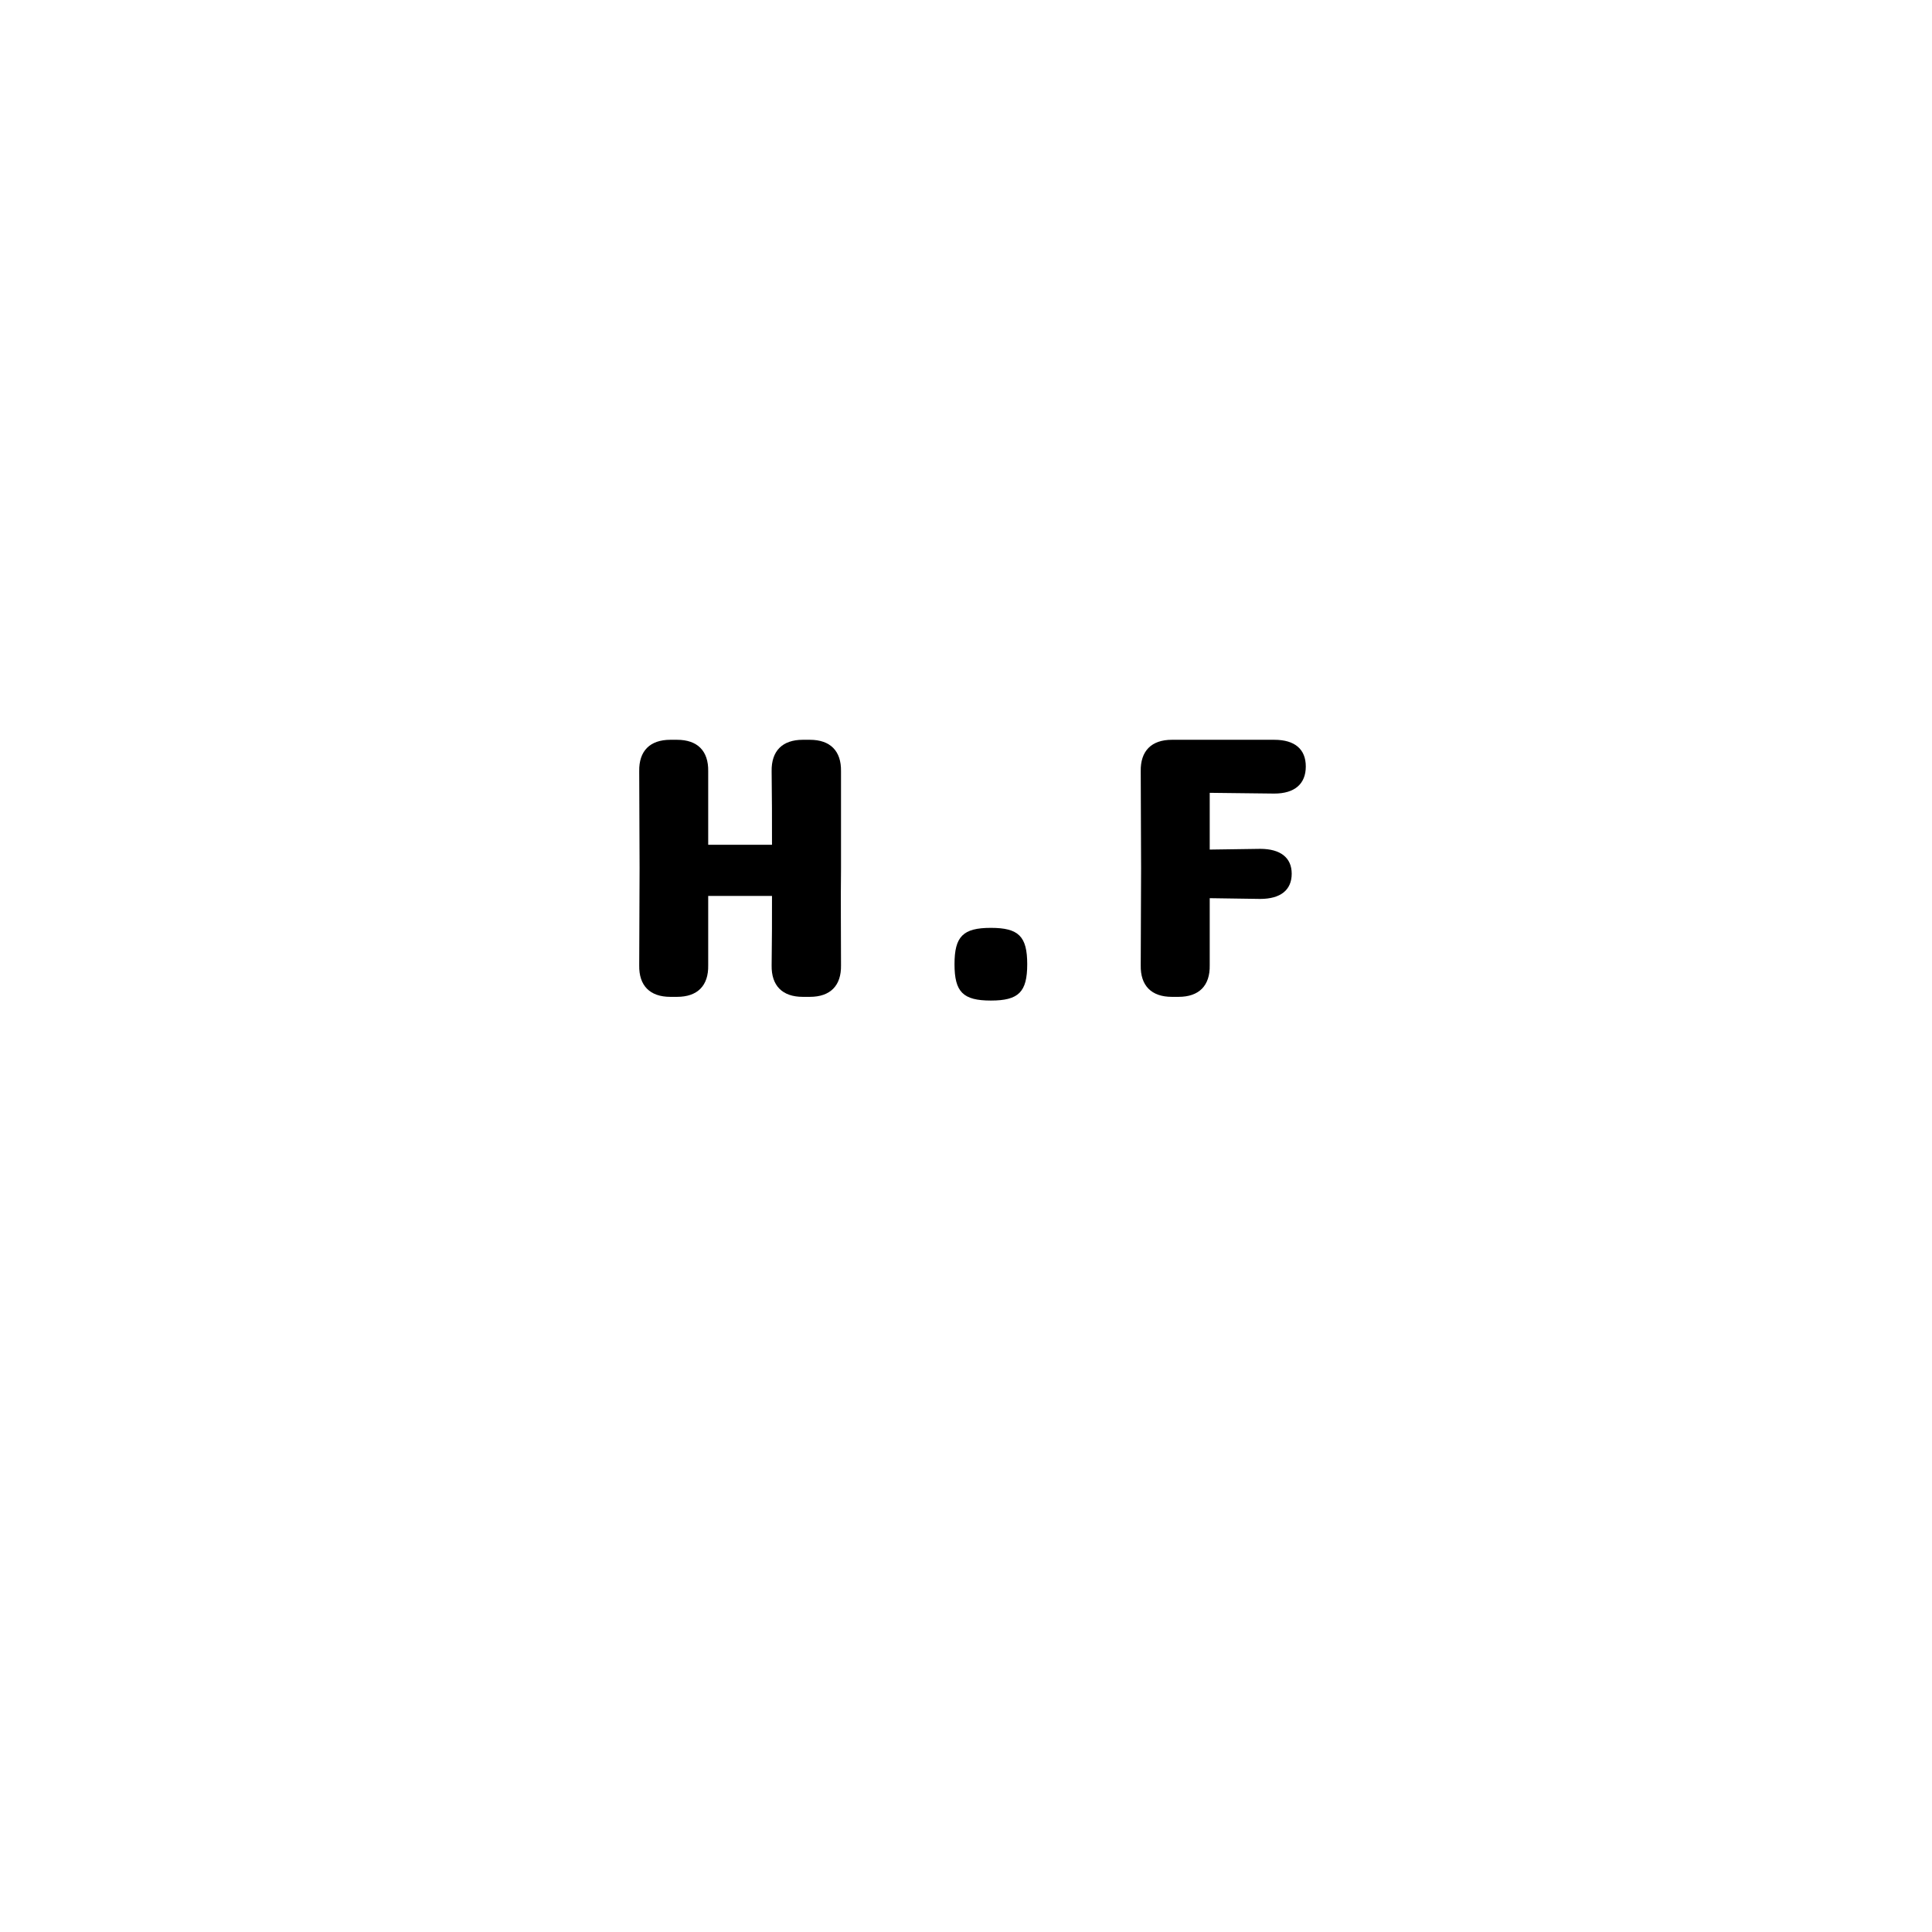
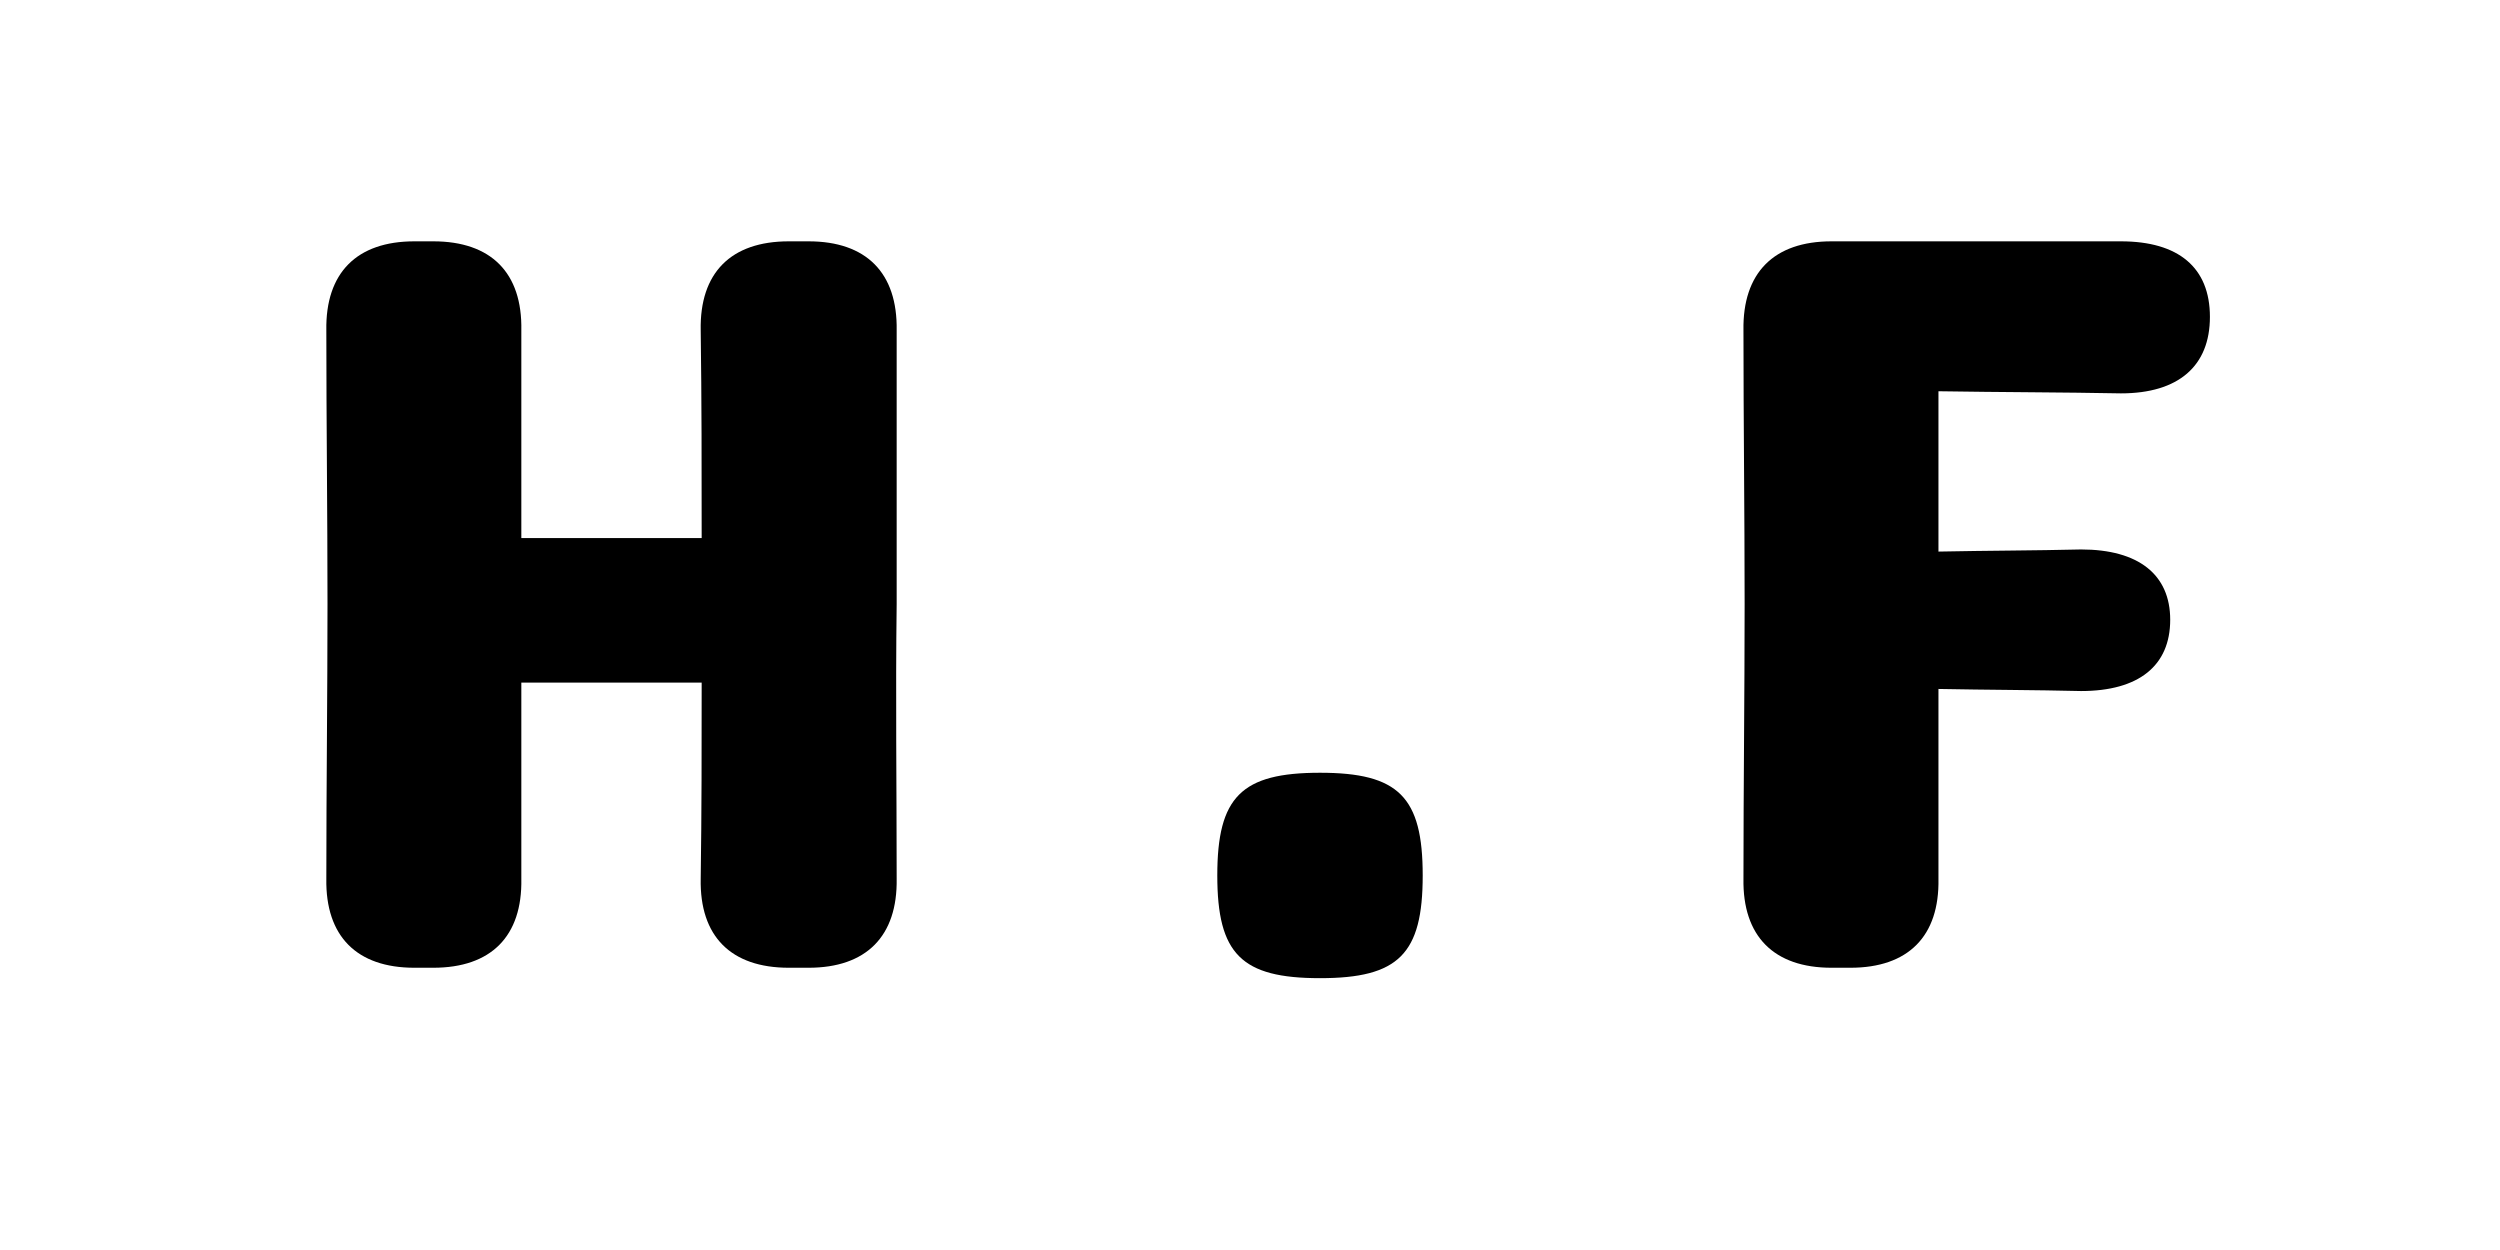
- <svg xmlns="http://www.w3.org/2000/svg" xmlns:xlink="http://www.w3.org/1999/xlink" width="375pt" height="375pt" viewBox="0 0 375 375" version="1.2">
+ <svg xmlns="http://www.w3.org/2000/svg" xmlns:xlink="http://www.w3.org/1999/xlink" width="60pt" height="30pt" viewBox="0 0 60 30" version="1.2">
  <defs>
    <g>
      <symbol overflow="visible" id="glyph0-0">
-         <path style="stroke:none;" d="M 44.641 -24.984 C 44.641 -31.246 44.641 -37.512 44.641 -43.777 C 44.711 -47.734 42.551 -49.895 38.594 -49.895 L 37.223 -49.895 C 33.266 -49.895 31.105 -47.734 31.176 -43.777 C 31.246 -39.023 31.246 -34.273 31.246 -29.52 L 18.863 -29.52 C 18.863 -34.273 18.863 -39.023 18.863 -43.777 C 18.938 -47.734 16.777 -49.895 12.816 -49.895 L 11.52 -49.895 C 7.559 -49.895 5.398 -47.734 5.473 -43.777 C 5.473 -37.512 5.543 -31.246 5.543 -24.984 C 5.543 -18.719 5.473 -12.457 5.473 -6.121 C 5.398 -2.16 7.559 0 11.52 0 L 12.816 0 C 16.777 0 18.938 -2.16 18.863 -6.121 C 18.863 -10.656 18.863 -15.121 18.863 -19.586 L 31.246 -19.586 C 31.246 -15.121 31.246 -10.656 31.176 -6.121 C 31.105 -2.16 33.266 0 37.223 0 L 38.594 0 C 42.551 0 44.711 -2.16 44.641 -6.121 C 44.641 -12.457 44.566 -18.719 44.641 -24.984 Z M 44.641 -24.984 " />
+         <path style="stroke:none;" d="M 15.598 -8.73 C 15.598 -10.918 15.598 -13.105 15.598 -15.297 C 15.621 -16.68 14.867 -17.434 13.484 -17.434 L 13.008 -17.434 C 11.621 -17.434 10.867 -16.68 10.895 -15.297 C 10.918 -13.637 10.918 -11.973 10.918 -10.312 L 6.59 -10.312 C 6.59 -11.973 6.59 -13.637 6.59 -15.297 C 6.617 -16.68 5.863 -17.434 4.477 -17.434 L 4.023 -17.434 C 2.641 -17.434 1.887 -16.68 1.91 -15.297 C 1.91 -13.105 1.938 -10.918 1.938 -8.73 C 1.938 -6.539 1.91 -4.352 1.91 -2.137 C 1.887 -0.754 2.641 0 4.023 0 L 4.477 0 C 5.863 0 6.617 -0.754 6.59 -2.137 C 6.59 -3.723 6.59 -5.281 6.59 -6.844 L 10.918 -6.844 C 10.918 -5.281 10.918 -3.723 10.895 -2.137 C 10.867 -0.754 11.621 0 13.008 0 L 13.484 0 C 14.867 0 15.621 -0.754 15.598 -2.137 C 15.598 -4.352 15.57 -6.539 15.598 -8.73 Z M 15.598 -8.73 " />
      </symbol>
      <symbol overflow="visible" id="glyph0-1">
-         <path style="stroke:none;" d="M 9.215 0.719 C 14.617 0.719 16.273 -0.938 16.273 -6.336 C 16.273 -11.734 14.617 -13.391 9.215 -13.391 C 3.816 -13.391 2.16 -11.734 2.16 -6.336 C 2.16 -0.938 3.816 0.719 9.215 0.719 Z M 9.215 0.719 " />
+         <path style="stroke:none;" d="M 3.219 0.25 C 5.105 0.25 5.684 -0.328 5.684 -2.215 C 5.684 -4.102 5.105 -4.68 3.219 -4.68 C 1.332 -4.68 0.754 -4.102 0.754 -2.215 C 0.754 -0.328 1.332 0.25 3.219 0.25 Z M 3.219 0.25 " />
      </symbol>
      <symbol overflow="visible" id="glyph0-2">
-         <path style="stroke:none;" d="M 37.512 -44.711 C 37.512 -48.098 35.352 -49.895 31.391 -49.895 L 11.52 -49.895 C 7.559 -49.895 5.398 -47.734 5.473 -43.777 C 5.473 -37.512 5.543 -31.246 5.543 -24.984 C 5.543 -18.719 5.473 -12.457 5.473 -6.121 C 5.398 -2.16 7.559 0 11.52 0 L 12.816 0 C 16.777 0 18.938 -2.16 18.863 -6.121 C 18.863 -10.512 18.863 -14.832 18.863 -19.152 C 22.176 -19.078 25.488 -19.078 28.656 -19.008 C 32.617 -19.008 34.777 -20.734 34.777 -23.902 C 34.777 -27 32.617 -28.727 28.656 -28.727 C 25.488 -28.656 22.176 -28.656 18.863 -28.586 L 18.863 -39.602 C 23.113 -39.527 27.504 -39.527 31.391 -39.457 C 35.352 -39.457 37.512 -41.328 37.512 -44.711 Z M 37.512 -44.711 " />
-       </symbol>
-       <symbol overflow="visible" id="glyph1-0">
-         <path style="stroke:none;" d="" />
+         <path style="stroke:none;" d="M 13.105 -15.621 C 13.105 -16.805 12.352 -17.434 10.969 -17.434 L 4.023 -17.434 C 2.641 -17.434 1.887 -16.68 1.91 -15.297 C 1.91 -13.105 1.938 -10.918 1.938 -8.73 C 1.938 -6.539 1.91 -4.352 1.91 -2.137 C 1.887 -0.754 2.641 0 4.023 0 L 4.477 0 C 5.863 0 6.617 -0.754 6.59 -2.137 C 6.59 -3.672 6.59 -5.184 6.59 -6.691 C 7.75 -6.668 8.906 -6.668 10.012 -6.641 C 11.395 -6.641 12.152 -7.246 12.152 -8.352 C 12.152 -9.434 11.395 -10.039 10.012 -10.039 C 8.906 -10.012 7.75 -10.012 6.59 -9.988 L 6.59 -13.836 C 8.074 -13.812 9.609 -13.812 10.969 -13.785 C 12.352 -13.785 13.105 -14.441 13.105 -15.621 Z M 13.105 -15.621 " />
      </symbol>
    </g>
  </defs>
  <g id="surface1">
    <g style="fill:rgb(0%,0%,0%);fill-opacity:1;">
-       <use xlink:href="#glyph0-0" x="118.598" y="193.488" />
+       <use xlink:href="#glyph0-0" x="5.922" y="23.226" />
    </g>
    <g style="fill:rgb(0%,0%,0%);fill-opacity:1;">
-       <use xlink:href="#glyph0-1" x="183.11" y="193.488" />
+       <use xlink:href="#glyph0-1" x="28.461" y="23.226" />
    </g>
    <g style="fill:rgb(0%,0%,0%);fill-opacity:1;">
-       <use xlink:href="#glyph0-2" x="215.942" y="193.488" />
-     </g>
-     <g style="fill:rgb(0%,0%,0%);fill-opacity:1;">
-       <use xlink:href="#glyph1-0" x="189.879" y="243.56" />
+       <use xlink:href="#glyph0-2" x="39.933" y="23.226" />
    </g>
  </g>
</svg>
